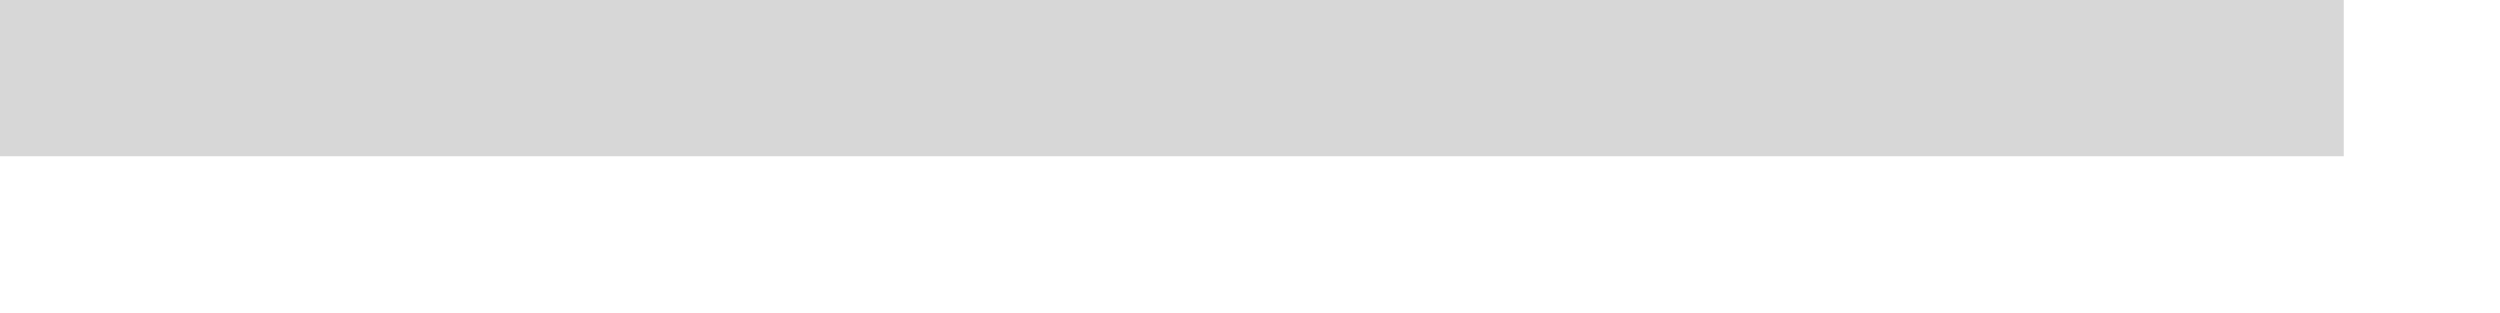
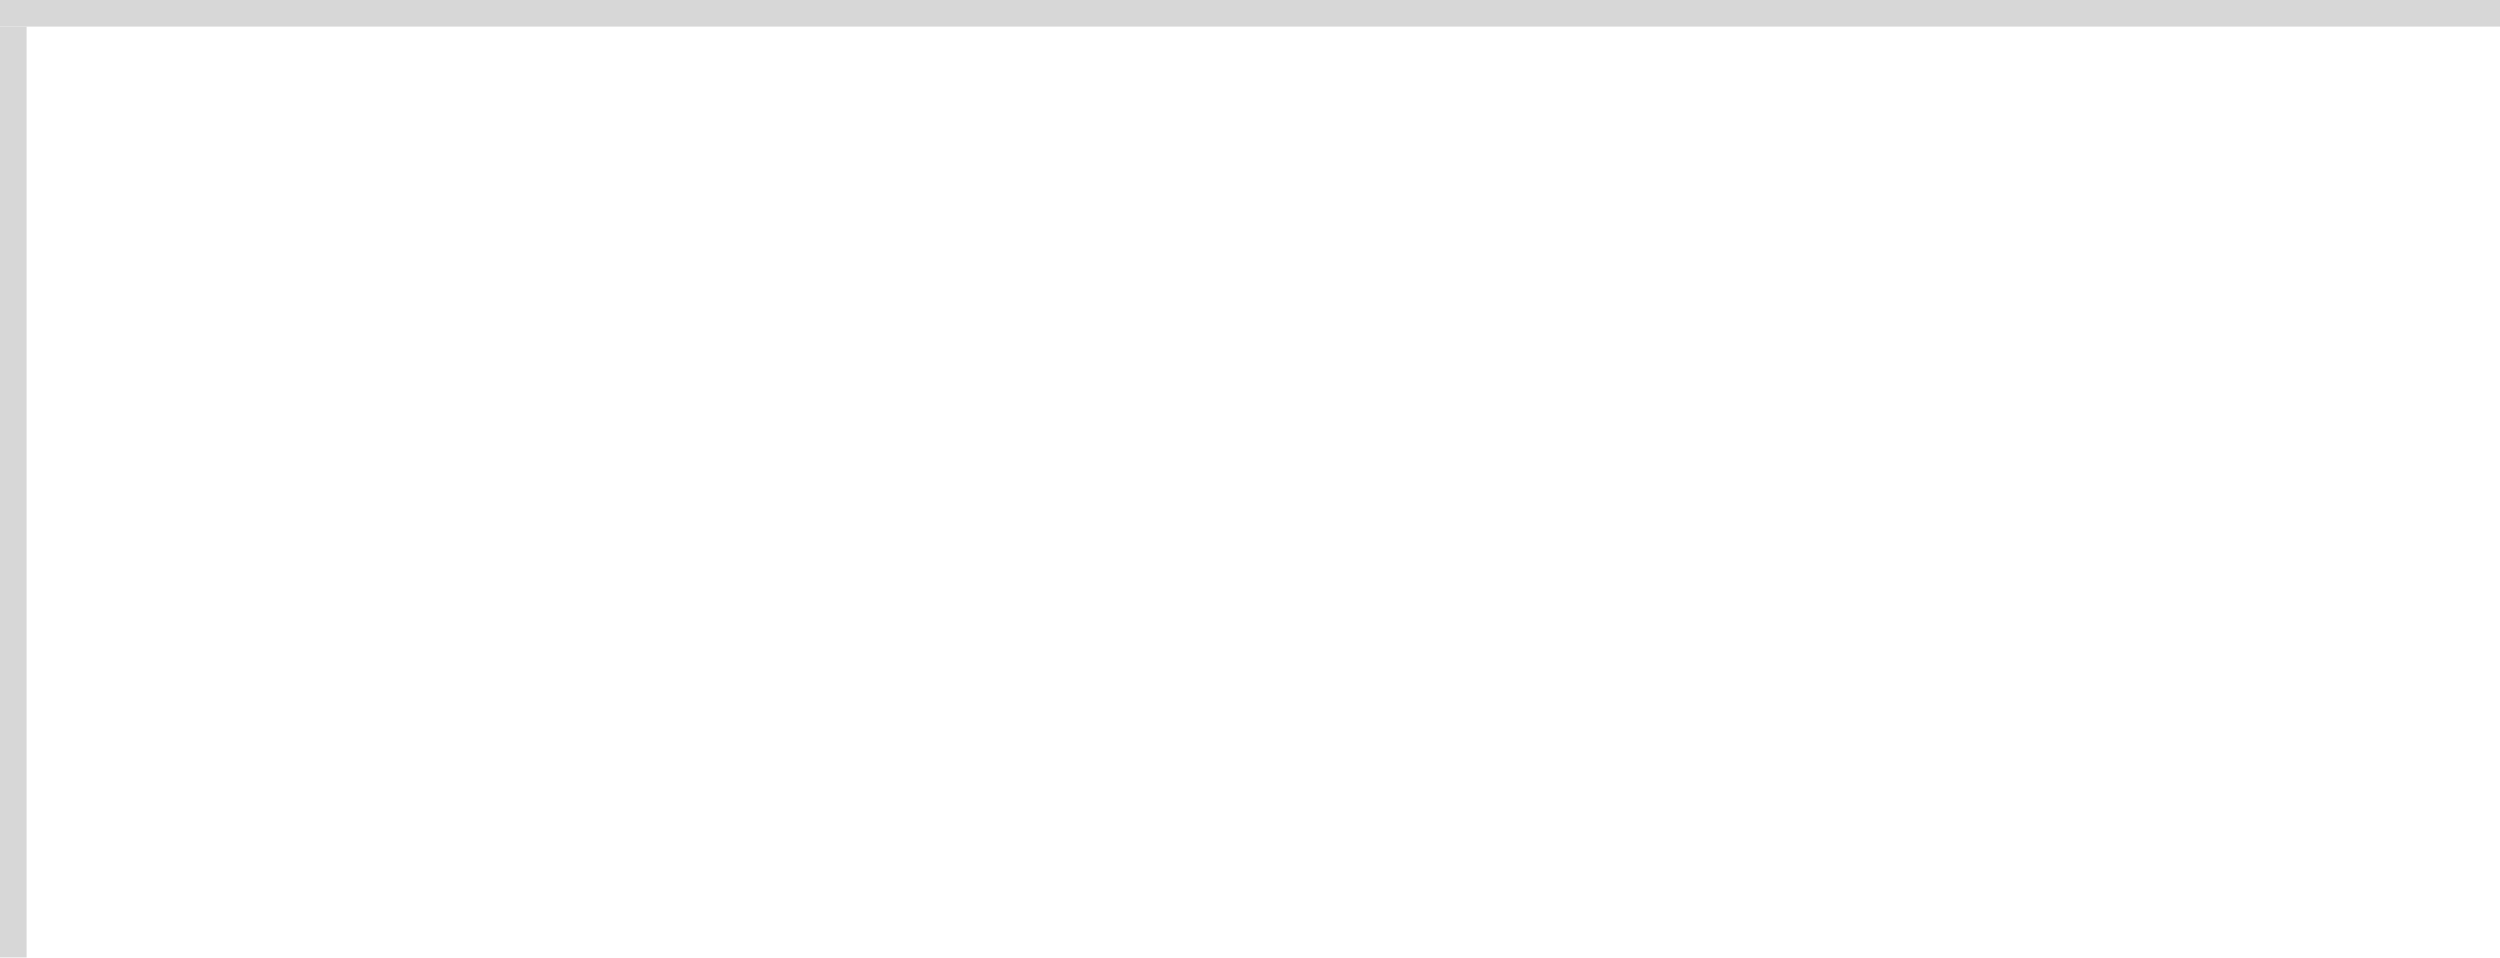
- <svg xmlns="http://www.w3.org/2000/svg" version="1.1" width="16px" height="2px">
-   <g transform="matrix(1 0 0 1 -1758 -220 )">
-     <path d="M 0 0.5  L 15 0.5  " stroke-width="1" stroke-dasharray="0" stroke="rgba(215, 215, 215, 1)" fill="none" transform="matrix(1 0 0 1 1758 220 )" class="stroke" />
-   </g>
+ <svg xmlns="http://www.w3.org/2000/svg" version="1.1" width="94px" height="36px" viewBox="0 36 94 36">
+   <path d="M 1 1  L 94 1  L 94 36  L 1 36  L 1 1  Z " fill-rule="nonzero" fill="rgba(255, 255, 255, 1)" stroke="none" transform="matrix(1 0 0 1 0 36 )" class="fill" />
+   <path d="M 0.5 1  L 0.5 36  " stroke-width="1" stroke-dasharray="0" stroke="rgba(215, 215, 215, 1)" fill="none" transform="matrix(1 0 0 1 0 36 )" class="stroke" />
+   <path d="M 0 0.5  L 94 0.5  " stroke-width="1" stroke-dasharray="0" stroke="rgba(215, 215, 215, 1)" fill="none" transform="matrix(1 0 0 1 0 36 )" class="stroke" />
</svg>
